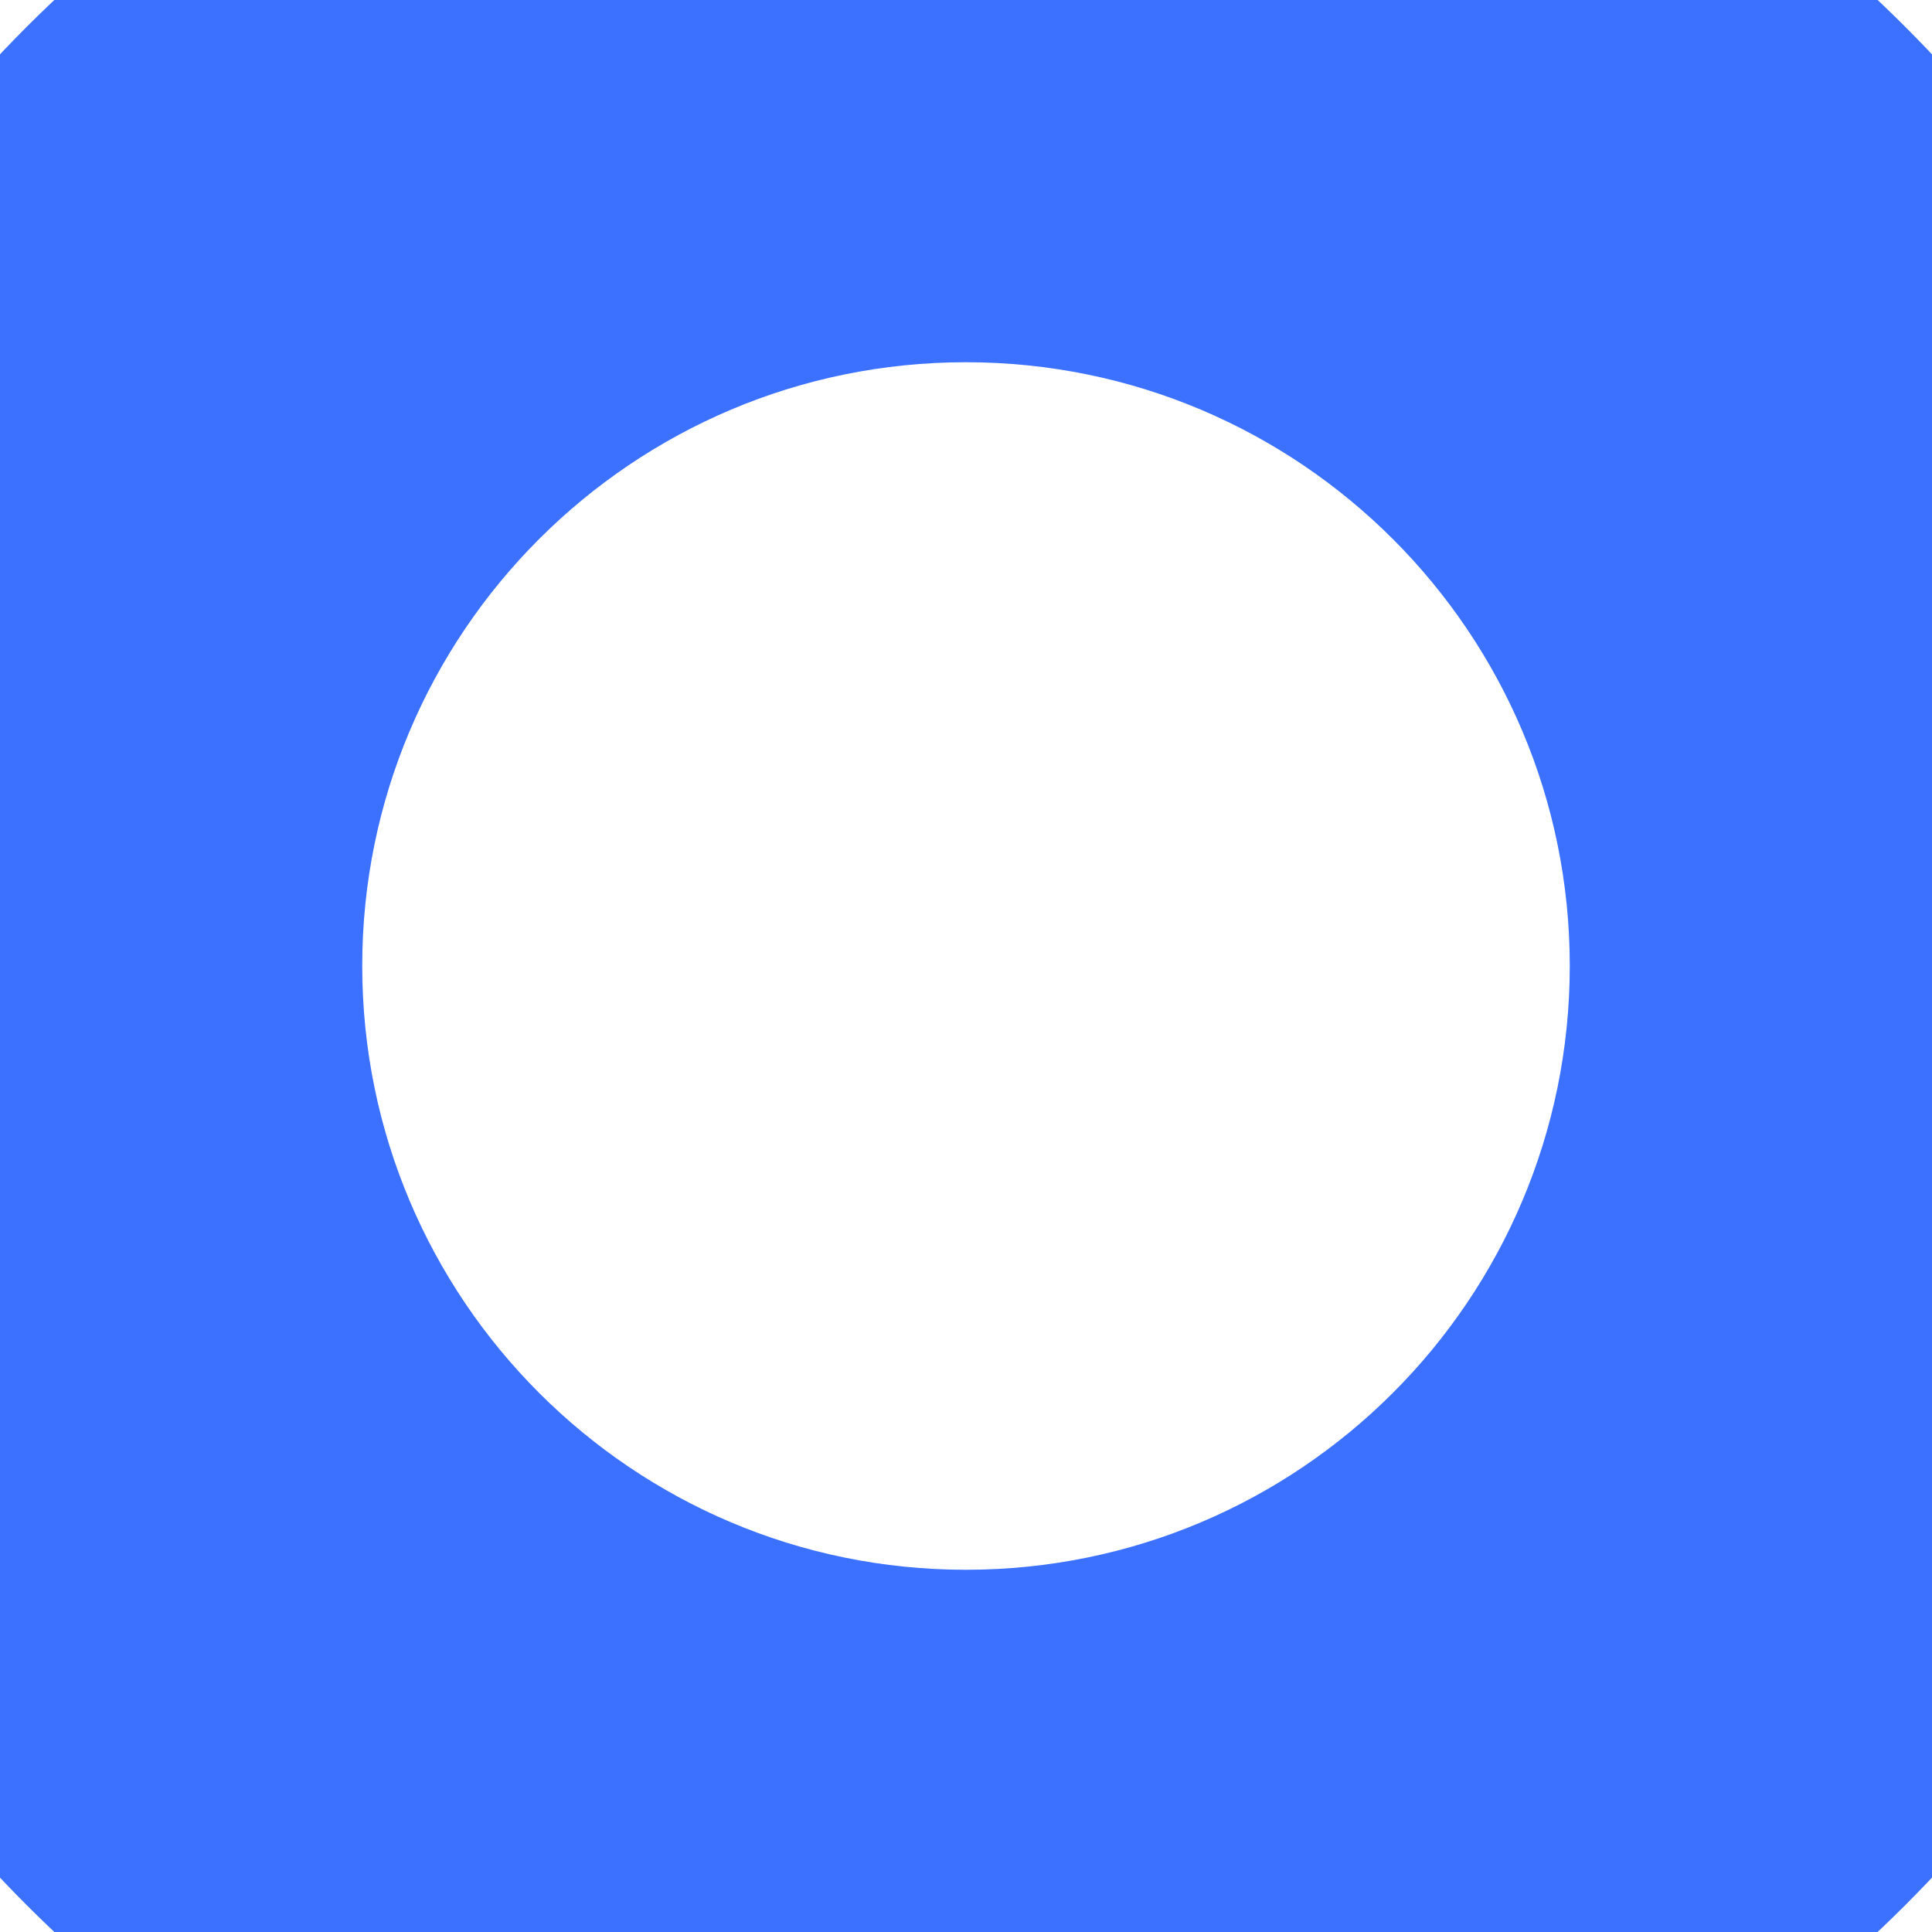
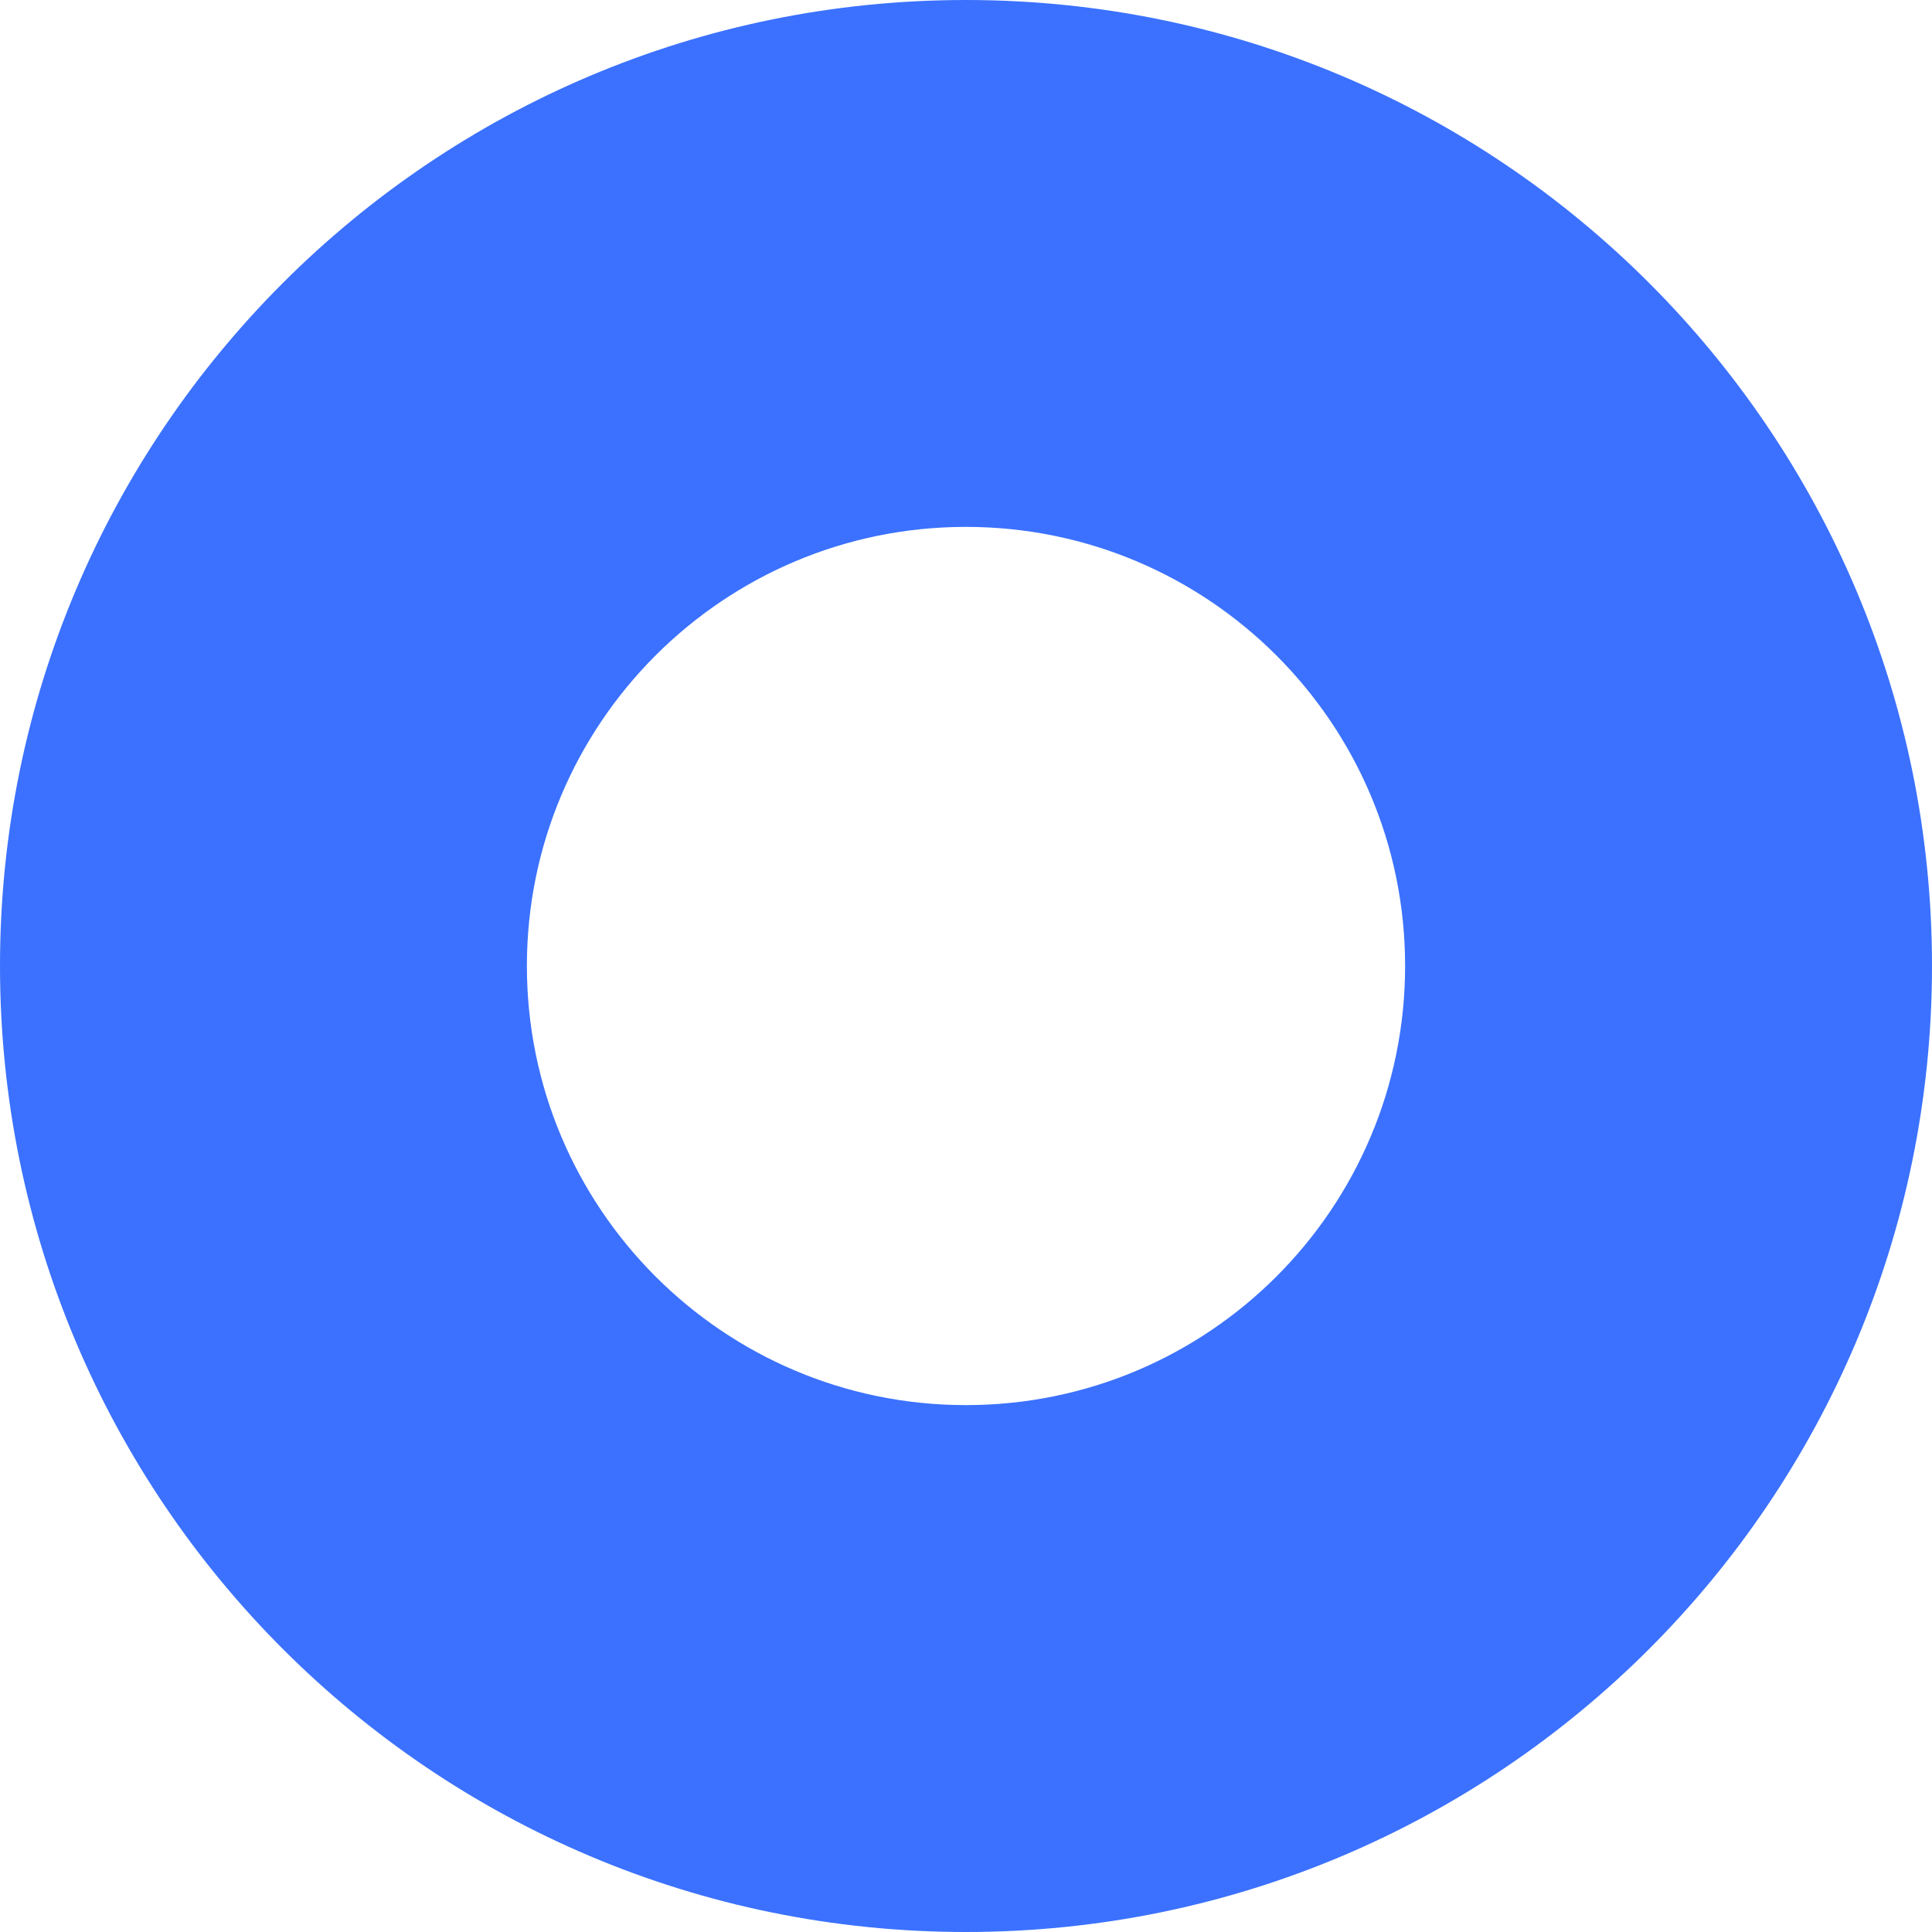
- <svg xmlns="http://www.w3.org/2000/svg" width="6.667" height="6.667" viewBox="0 0 6.667 6.667">
+ <svg xmlns="http://www.w3.org/2000/svg" width="9.167" height="9.167" viewBox="-1.25 -1.25 9.167 9.167">
  <path d="M 5.417 3.333 C 5.417 4.484 4.484 5.417 3.333 5.417 L 3.333 7.917 C 5.865 7.917 7.917 5.865 7.917 3.333 L 5.417 3.333 Z M 3.333 5.417 C 2.183 5.417 1.25 4.484 1.25 3.333 L -1.25 3.333 C -1.25 5.865 0.802 7.917 3.333 7.917 L 3.333 5.417 Z M 1.25 3.333 C 1.25 2.183 2.183 1.25 3.333 1.25 L 3.333 -1.25 C 0.802 -1.25 -1.25 0.802 -1.25 3.333 L 1.25 3.333 Z M 3.333 1.25 C 4.484 1.25 5.417 2.183 5.417 3.333 L 7.917 3.333 C 7.917 0.802 5.865 -1.25 3.333 -1.25 L 3.333 1.25 Z" fill="#3B71FE" fill-rule="nonzero" />
</svg>
